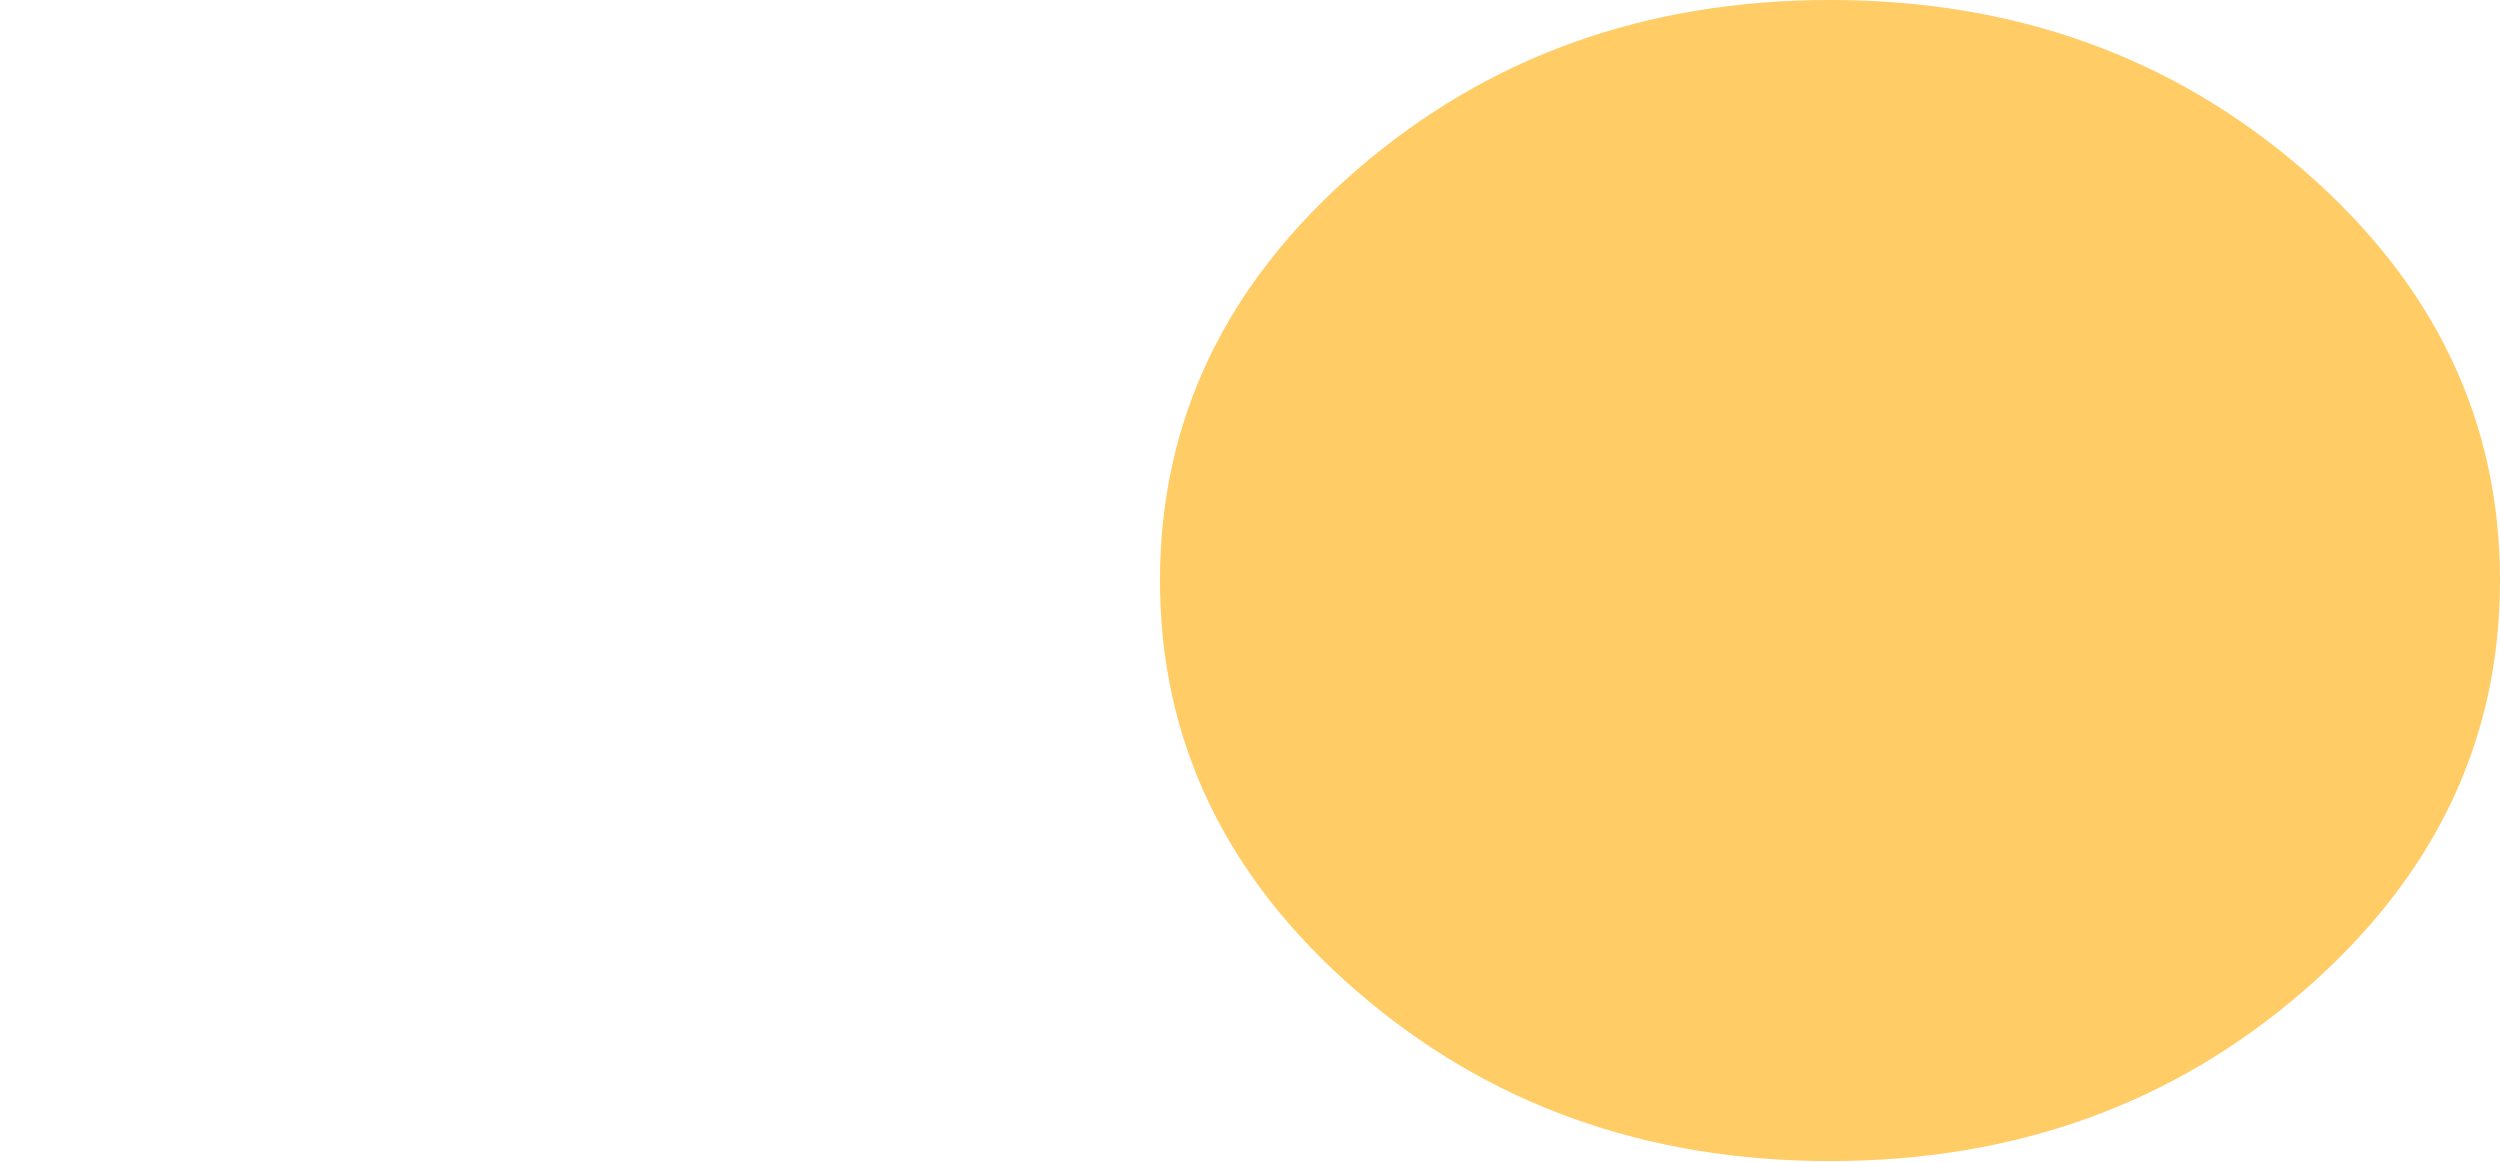
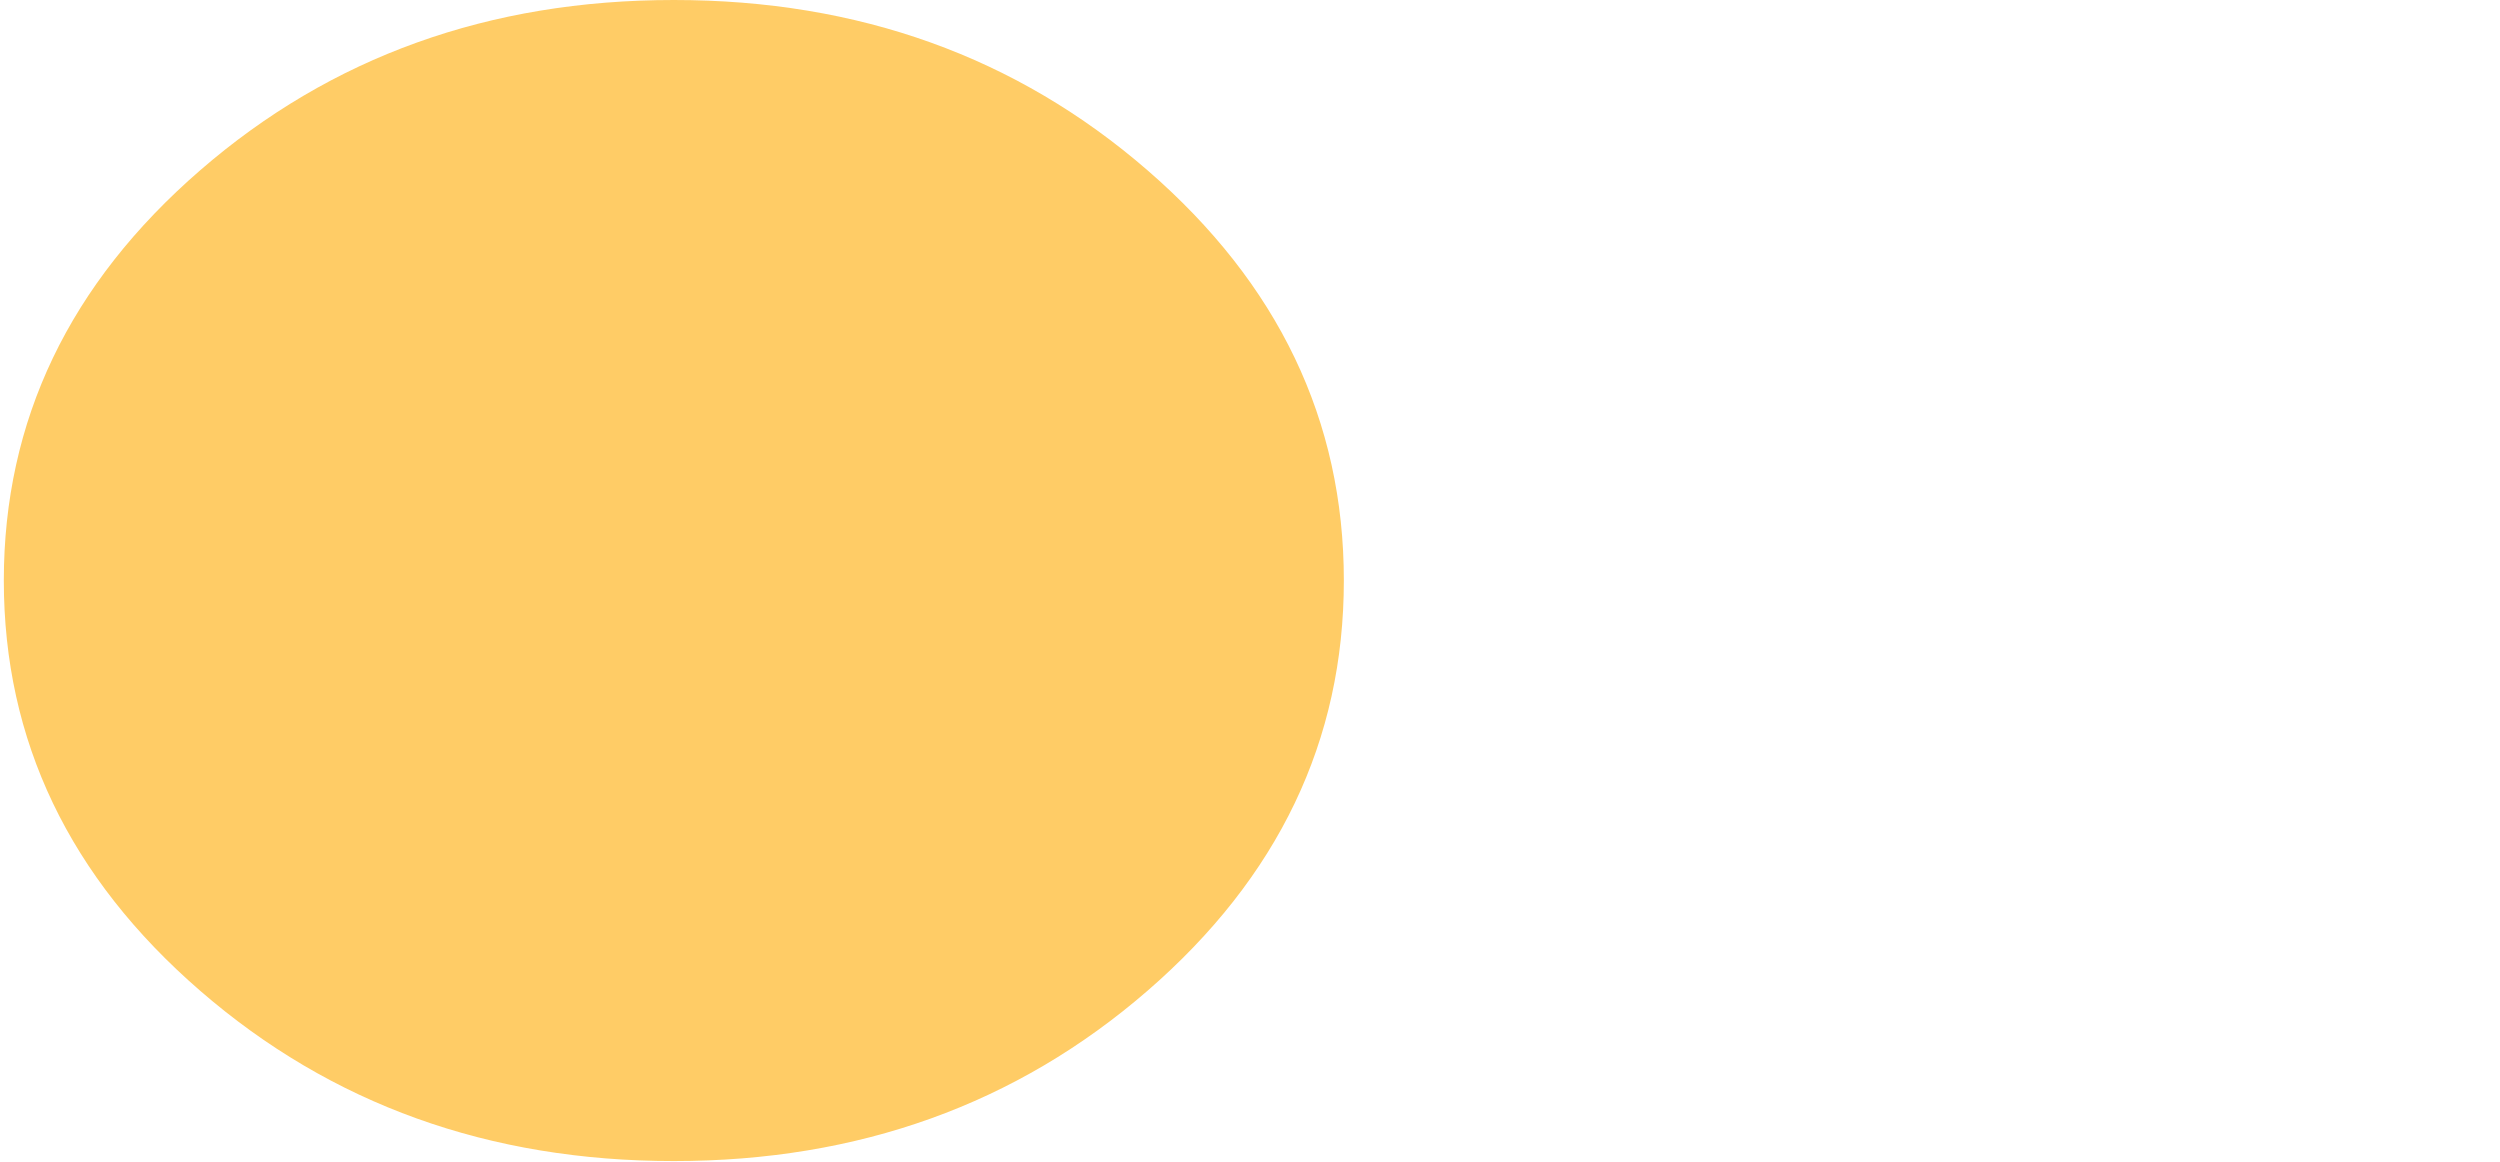
<svg xmlns="http://www.w3.org/2000/svg" xmlns:ns1="https://www.free-decompiler.com/flash" ns1:objectType="shape" viewBox="0 0 114.55 53.2">
  <defs>
    <clipPath id="a" clipPathUnits="userSpaceOnUse">
      <path fill="red" d="M-19.075-26.6c1.513 10.926 2.694 21.894 3.863 32.861.606 5.647 1.314 11.285 1.869 16.938.133 1.356.217 2.353.307 3.4H57.25V-26.6Z" />
    </clipPath>
  </defs>
-   <path fill="#fc6" fill-rule="evenodd" d="M26.55-26.6q12.7 0 21.7 7.8t9 18.8q0 11-9 18.8-9 7.8-21.7 7.8t-21.7-7.8q-9-7.8-9-18.8t9-18.8q9-7.8 21.7-7.8M-24.7-12.75q5.6 6.4 5.6 15.45 0 9.05-5.6 15.45-5.6 6.4-13.5 6.4t-13.5-6.4q-5.6-6.4-5.6-15.45 0-9.05 5.6-15.45 5.6-6.4 13.5-6.4t13.5 6.4" clip-path="url(#a)" transform="translate(57.3 26.6)" />
+   <path fill="#fc6" fill-rule="evenodd" d="M26.55-26.6q12.7 0 21.7 7.8t9 18.8q0 11-9 18.8-9 7.8-21.7 7.8t-21.7-7.8q-9-7.8-9-18.8t9-18.8q9-7.8 21.7-7.8M-24.7-12.75q5.6 6.4 5.6 15.45 0 9.05-5.6 15.45-5.6 6.4-13.5 6.4t-13.5-6.4q-5.6-6.4-5.6-15.45 0-9.05 5.6-15.45 5.6-6.4 13.5-6.4t13.5 6.4" clip-path="url(#a)" transform="translate(4.325 26.6)" />
</svg>
